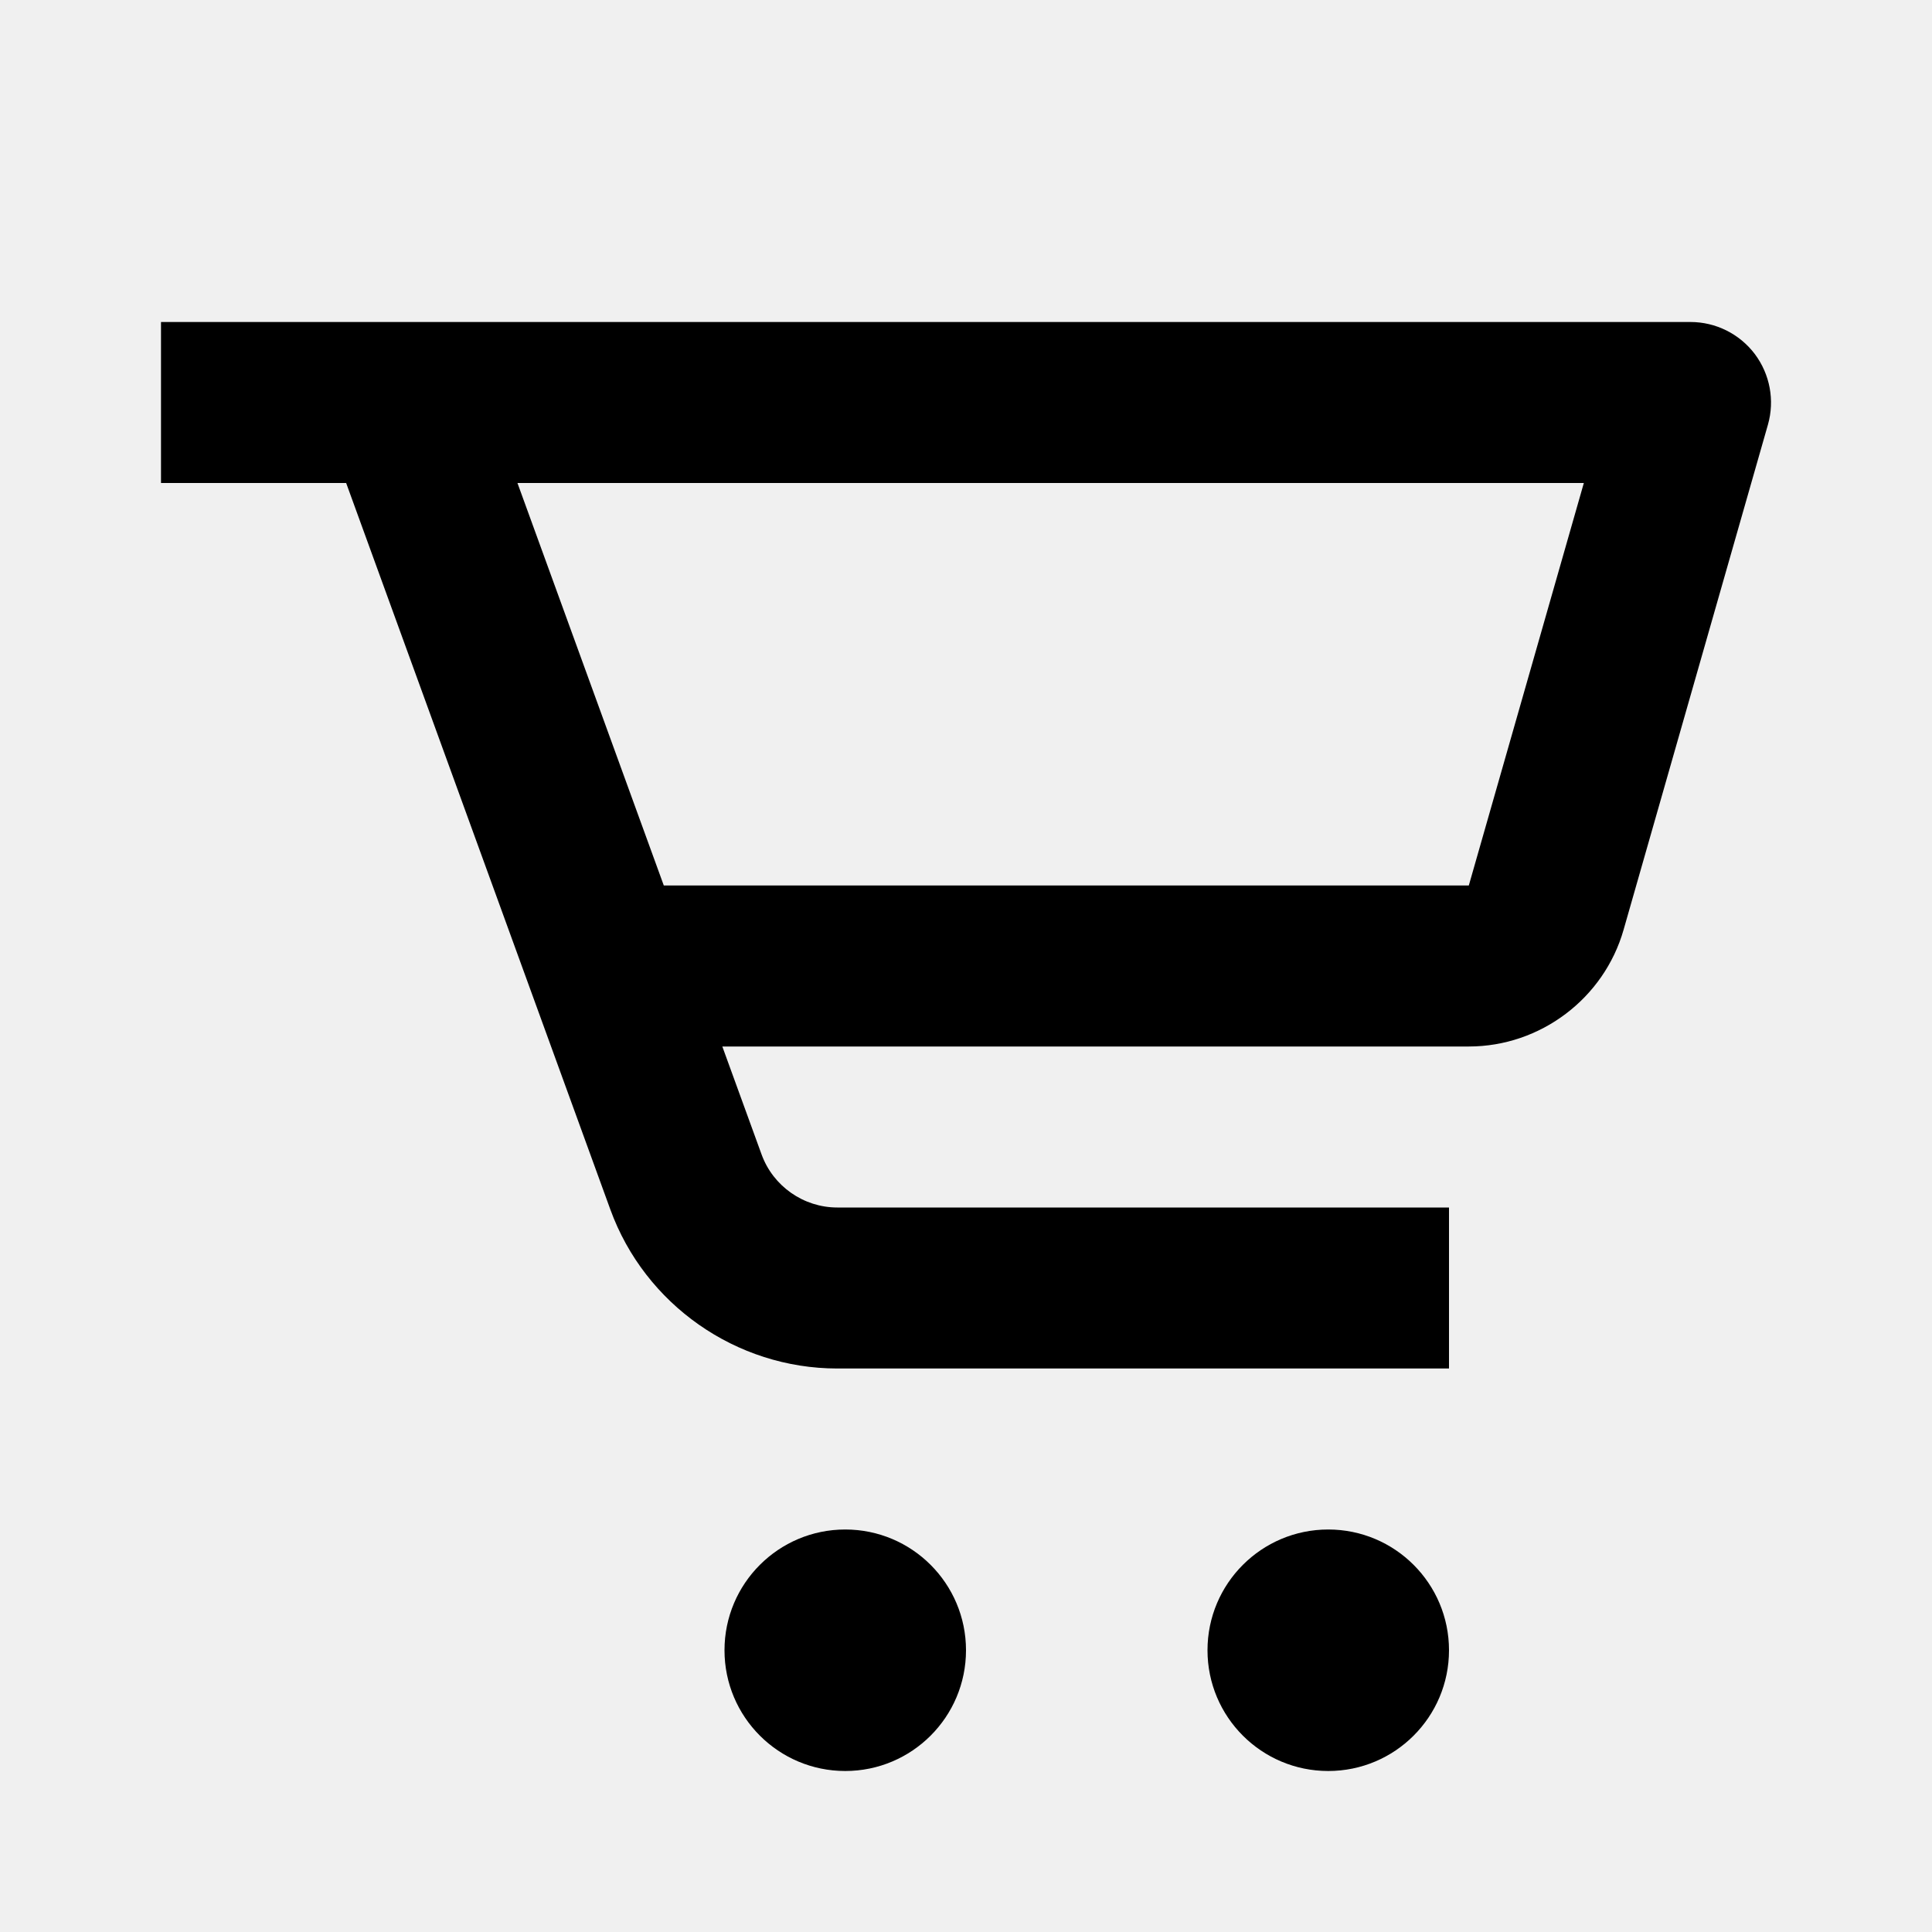
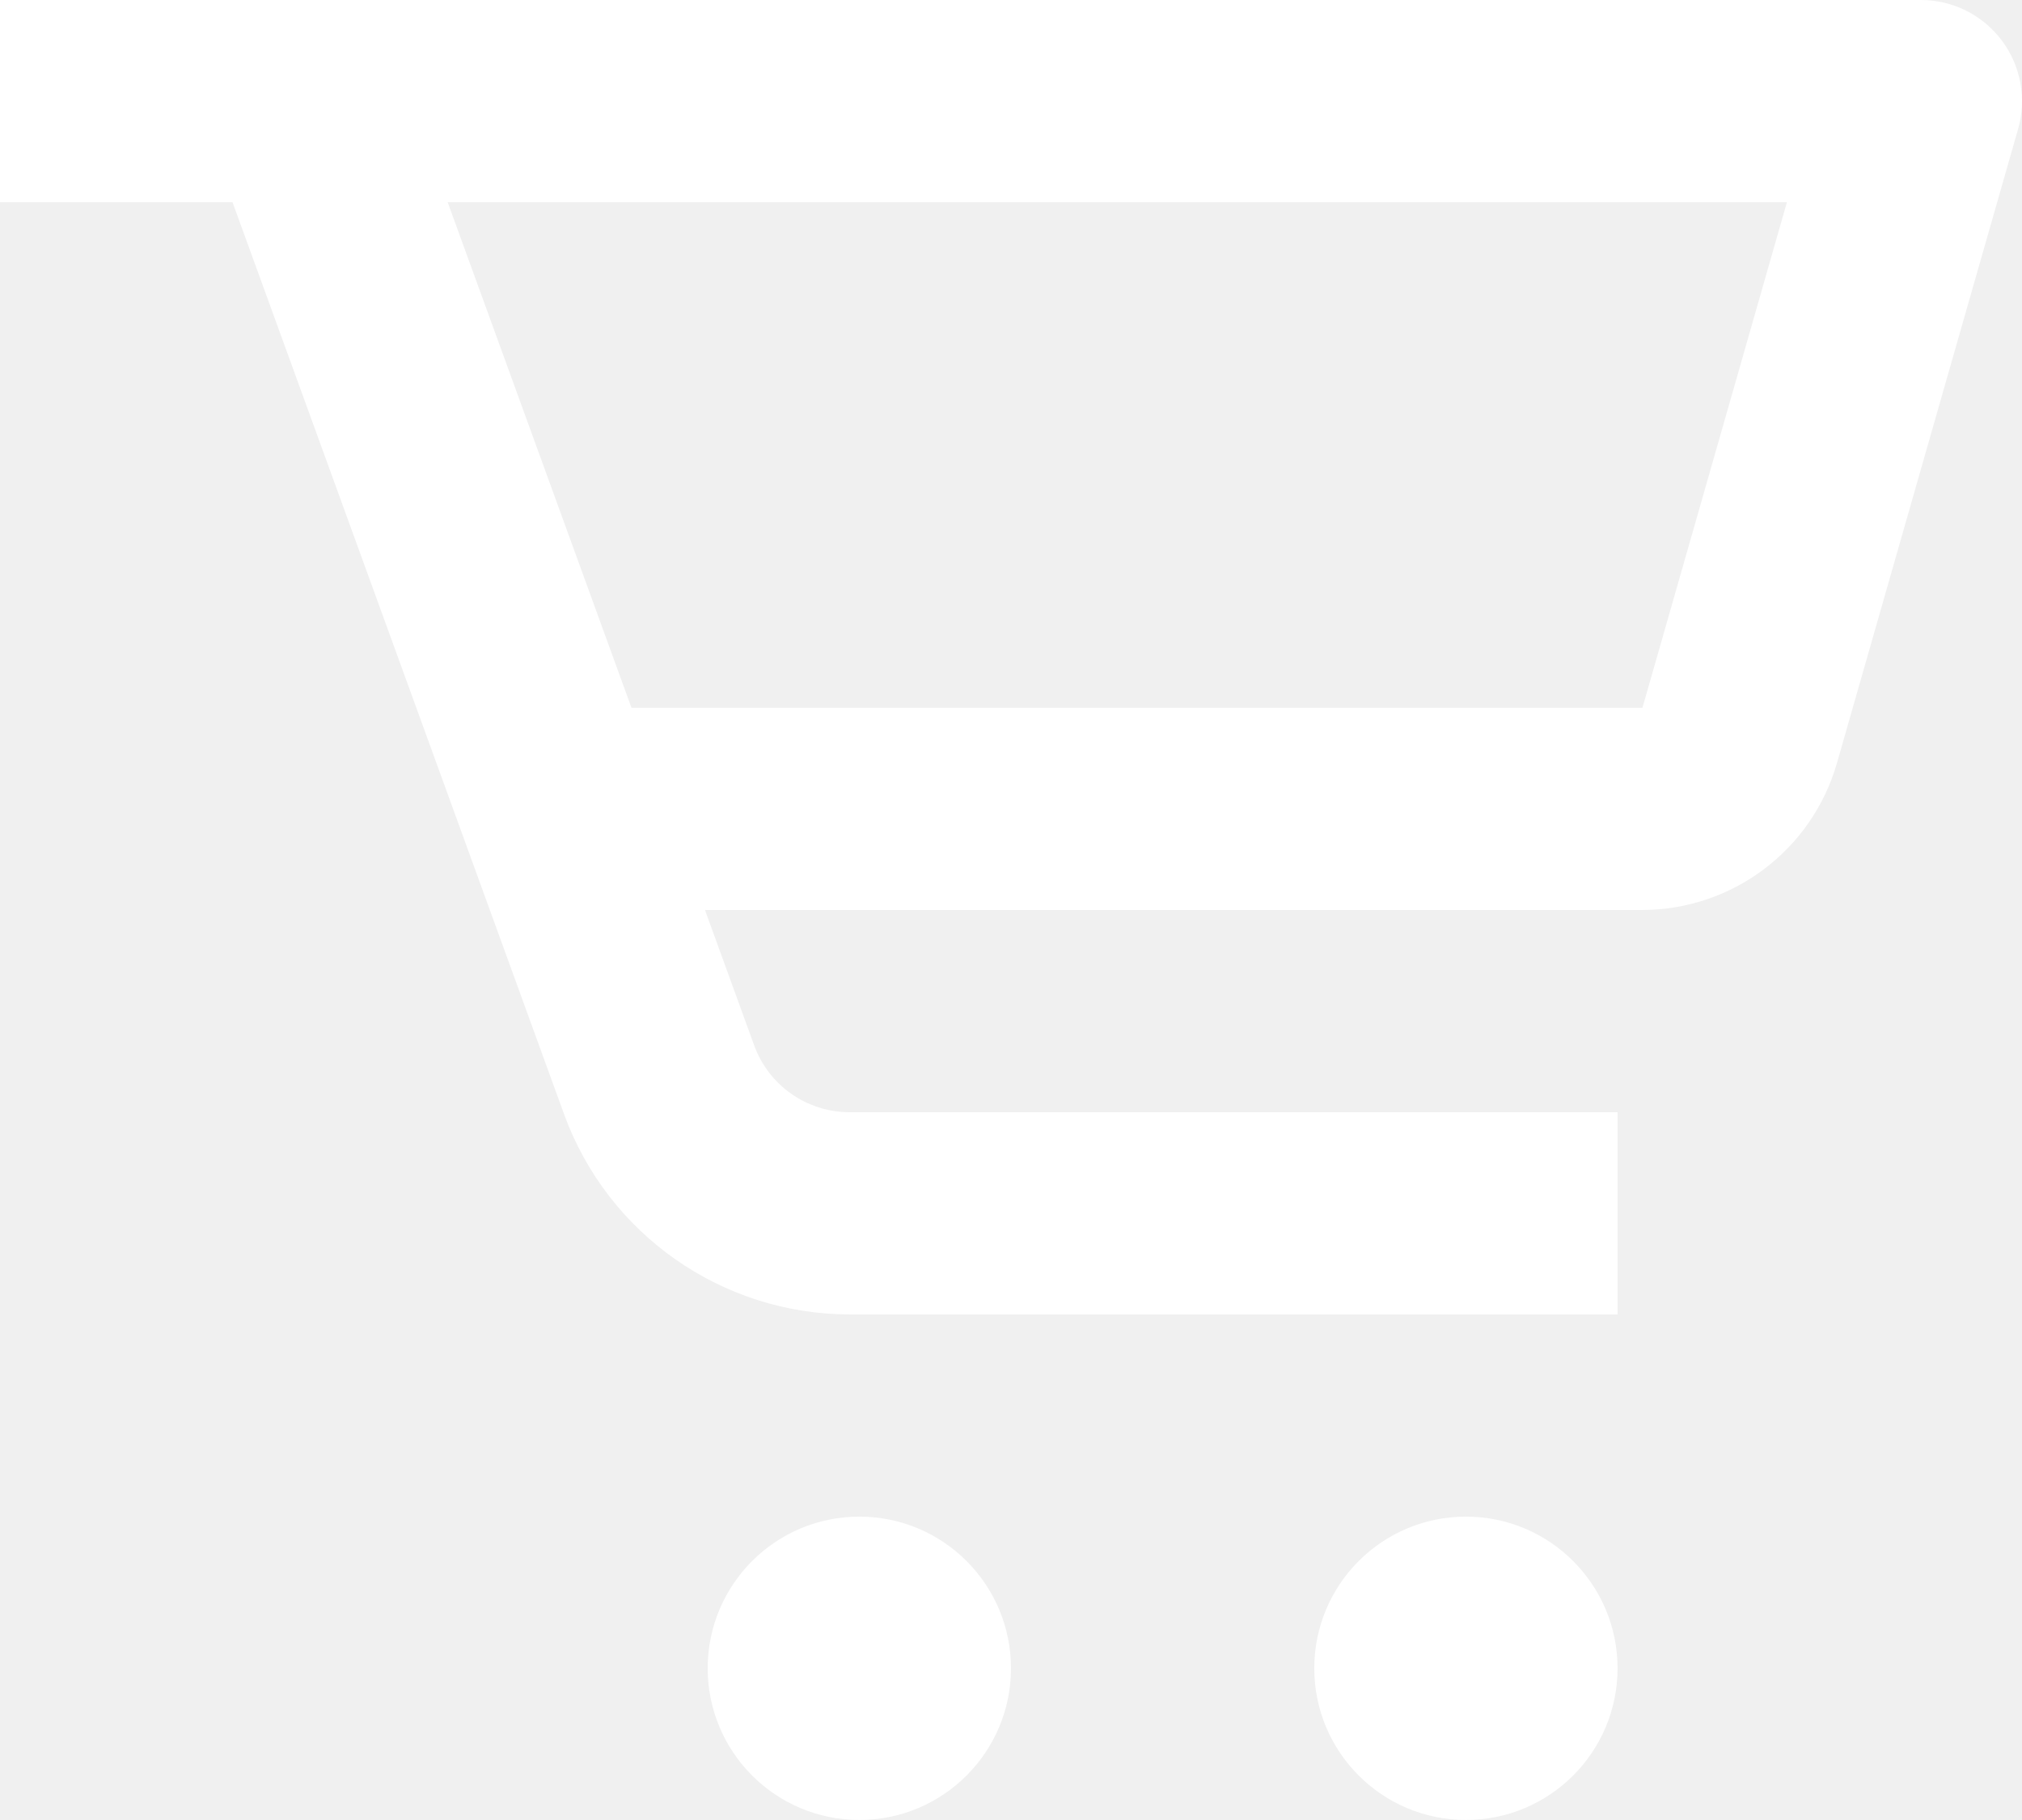
- <svg xmlns="http://www.w3.org/2000/svg" width="24" height="24" viewBox="0 0 24 24">
-   <path d="M4.3,6l3.282,9.025C8.011,16.206,9.145,17,10.401,17H18v-2h-7.599c-0.419,0-0.797-0.265-0.94-0.658L8.973,13h9.273 c0.89,0,1.68-0.598,1.923-1.451l1.793-6.274c0.086-0.302,0.025-0.626-0.163-0.877C21.609,4.147,21.313,4,21,4H5H4H2v2h2H4.3z M18.246,11h-10L6.428,6h13.247L18.246,11z" />
-   <circle cx="10.5" cy="20.5" r="1.5" />
-   <circle cx="16.5" cy="20.5" r="1.5" />
+ <svg xmlns="http://www.w3.org/2000/svg" id="Carrito" width="136.527" height="122.872" viewBox="0 0 136.527 122.872">
+   <path id="Trazado_77" data-name="Trazado 77" d="M17.7,17.652,40.1,79.259A20.543,20.543,0,0,0,59.347,92.741H111.22V79.089H59.347A6.853,6.853,0,0,1,52.931,74.6L49.6,65.436h63.3a13.7,13.7,0,0,0,13.127-9.9L138.266,12.7A6.827,6.827,0,0,0,131.7,4H2V17.652H17.7Zm95.2,34.131H44.637L32.227,17.652h90.427Z" transform="translate(-2 -4)" fill="#fff" />
+   <ellipse id="Elipse_32" data-name="Elipse 32" cx="10.239" cy="10.239" rx="10.239" ry="10.239" transform="translate(47.784 102.393)" fill="#fff" />
+   <ellipse id="Elipse_33" data-name="Elipse 33" cx="10.239" cy="10.239" rx="10.239" ry="10.239" transform="translate(88.741 102.393)" fill="#fff" />
</svg>
